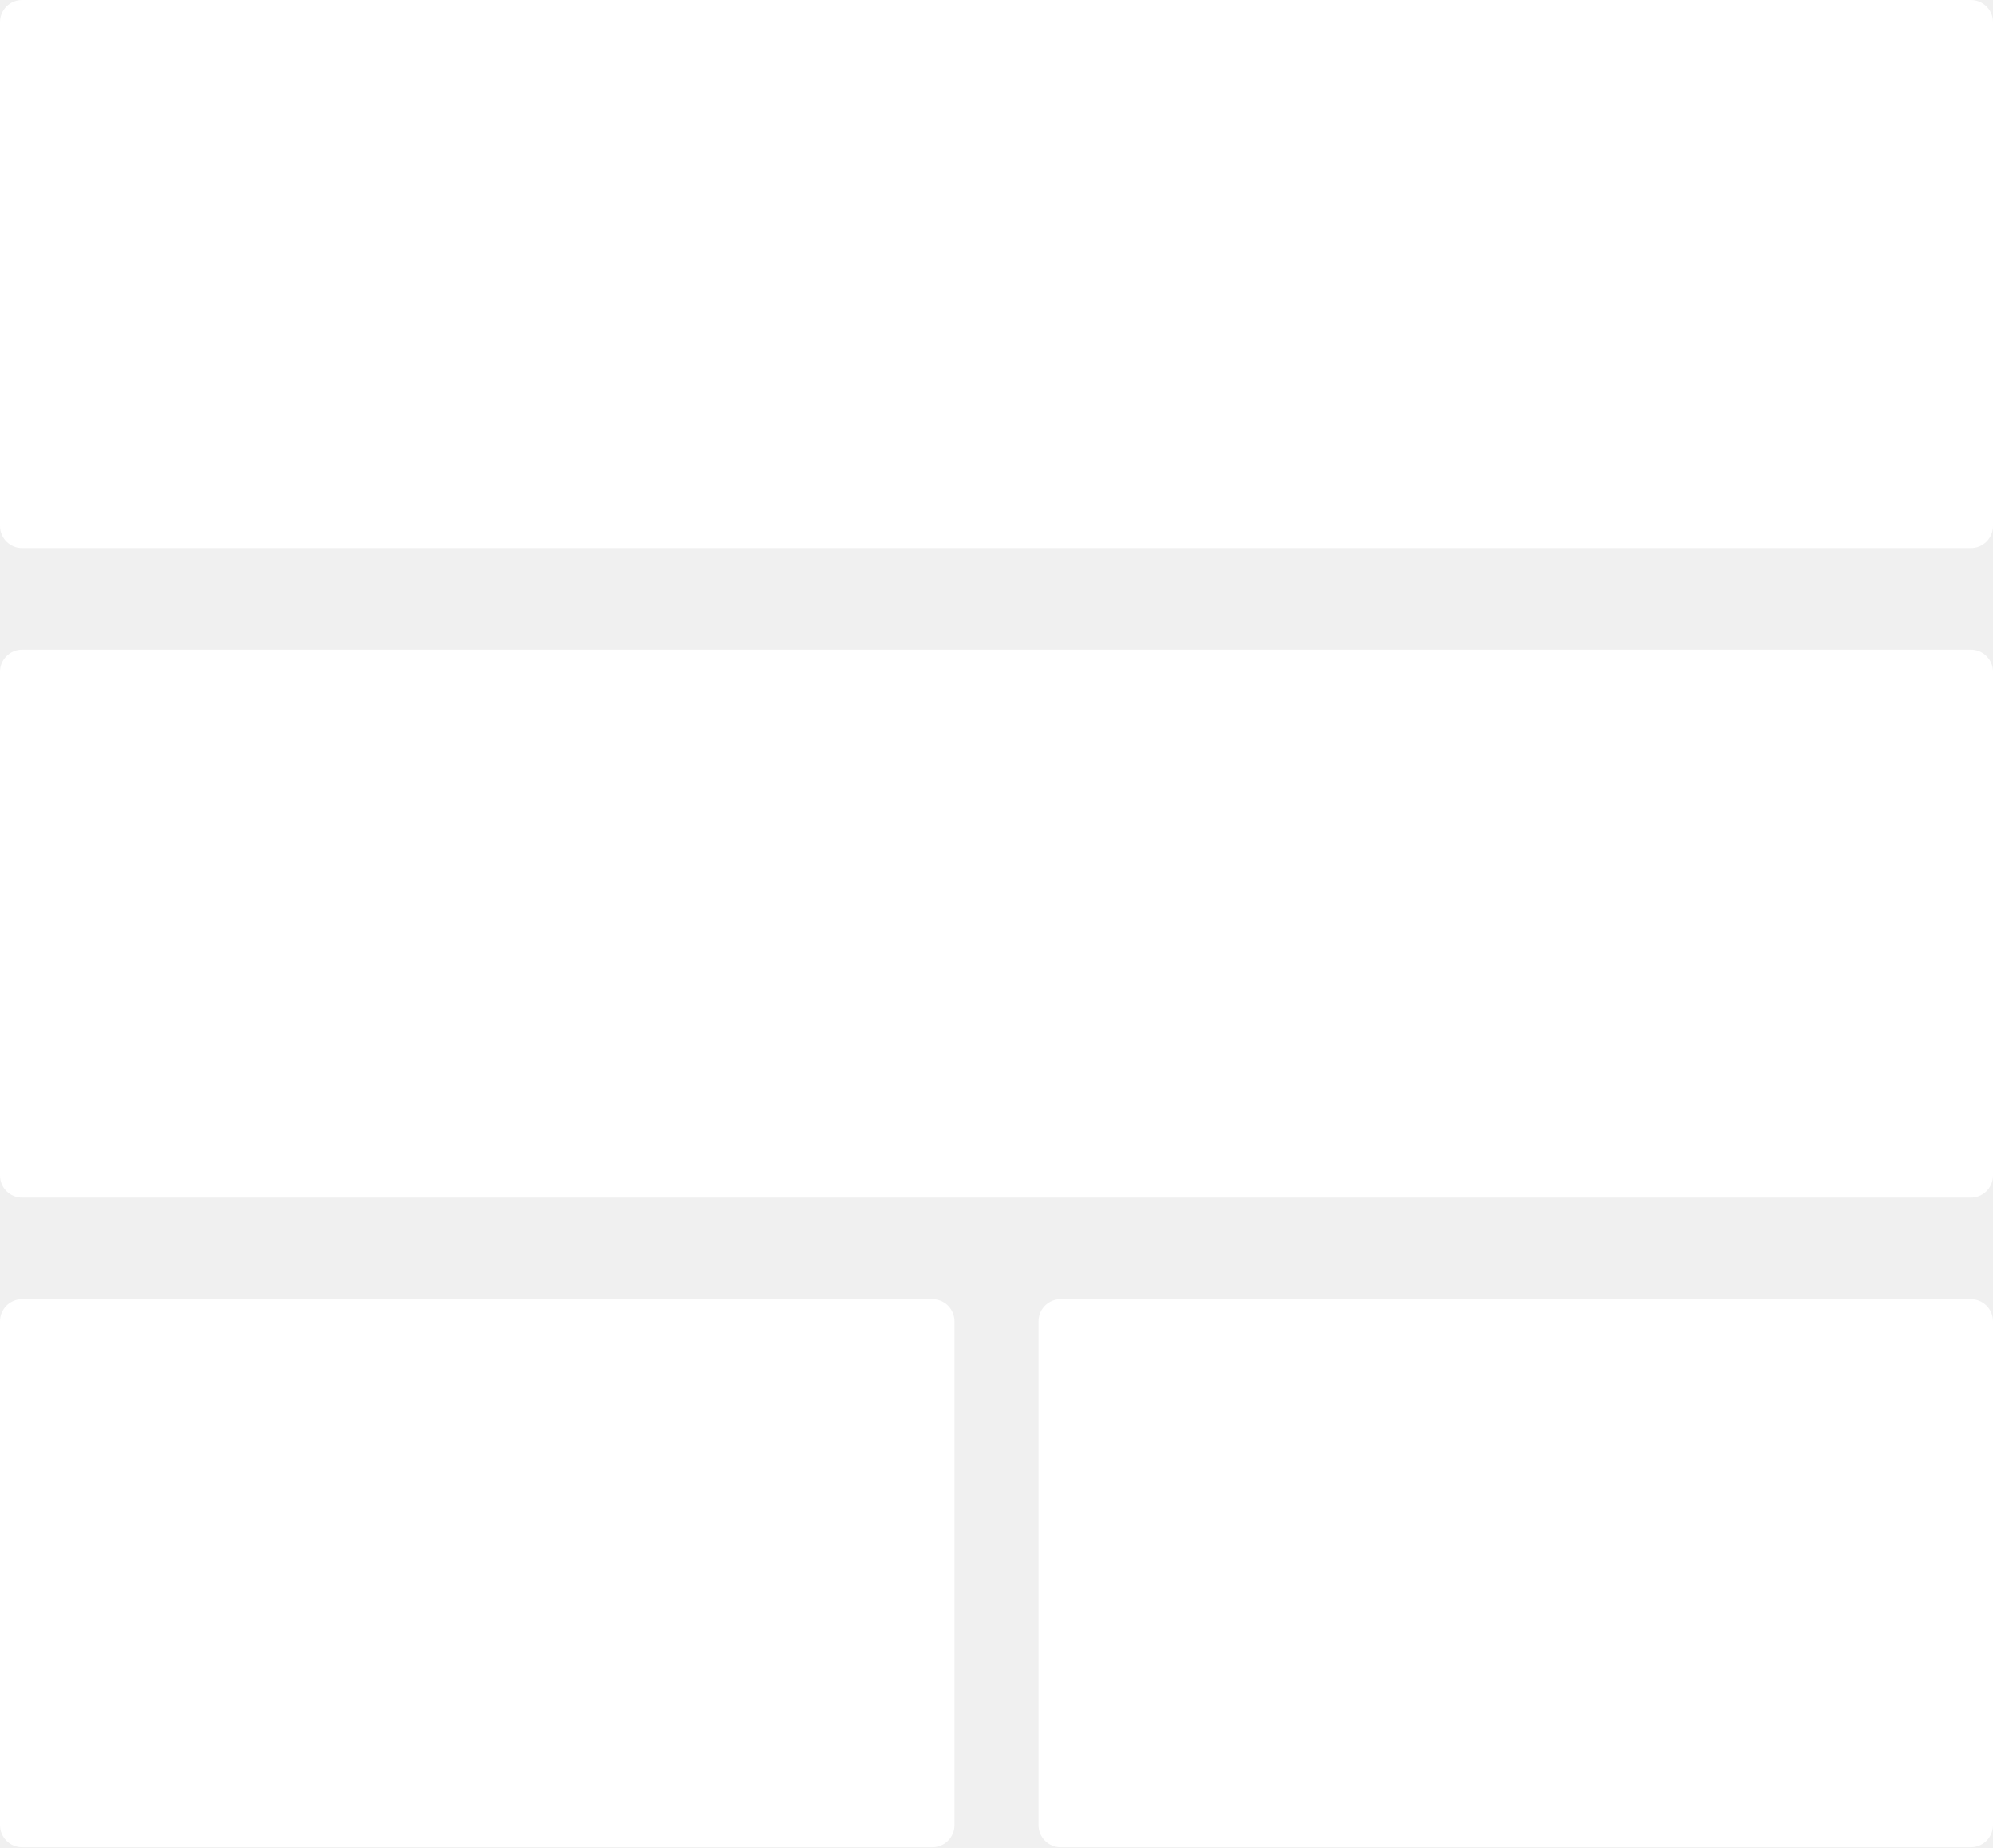
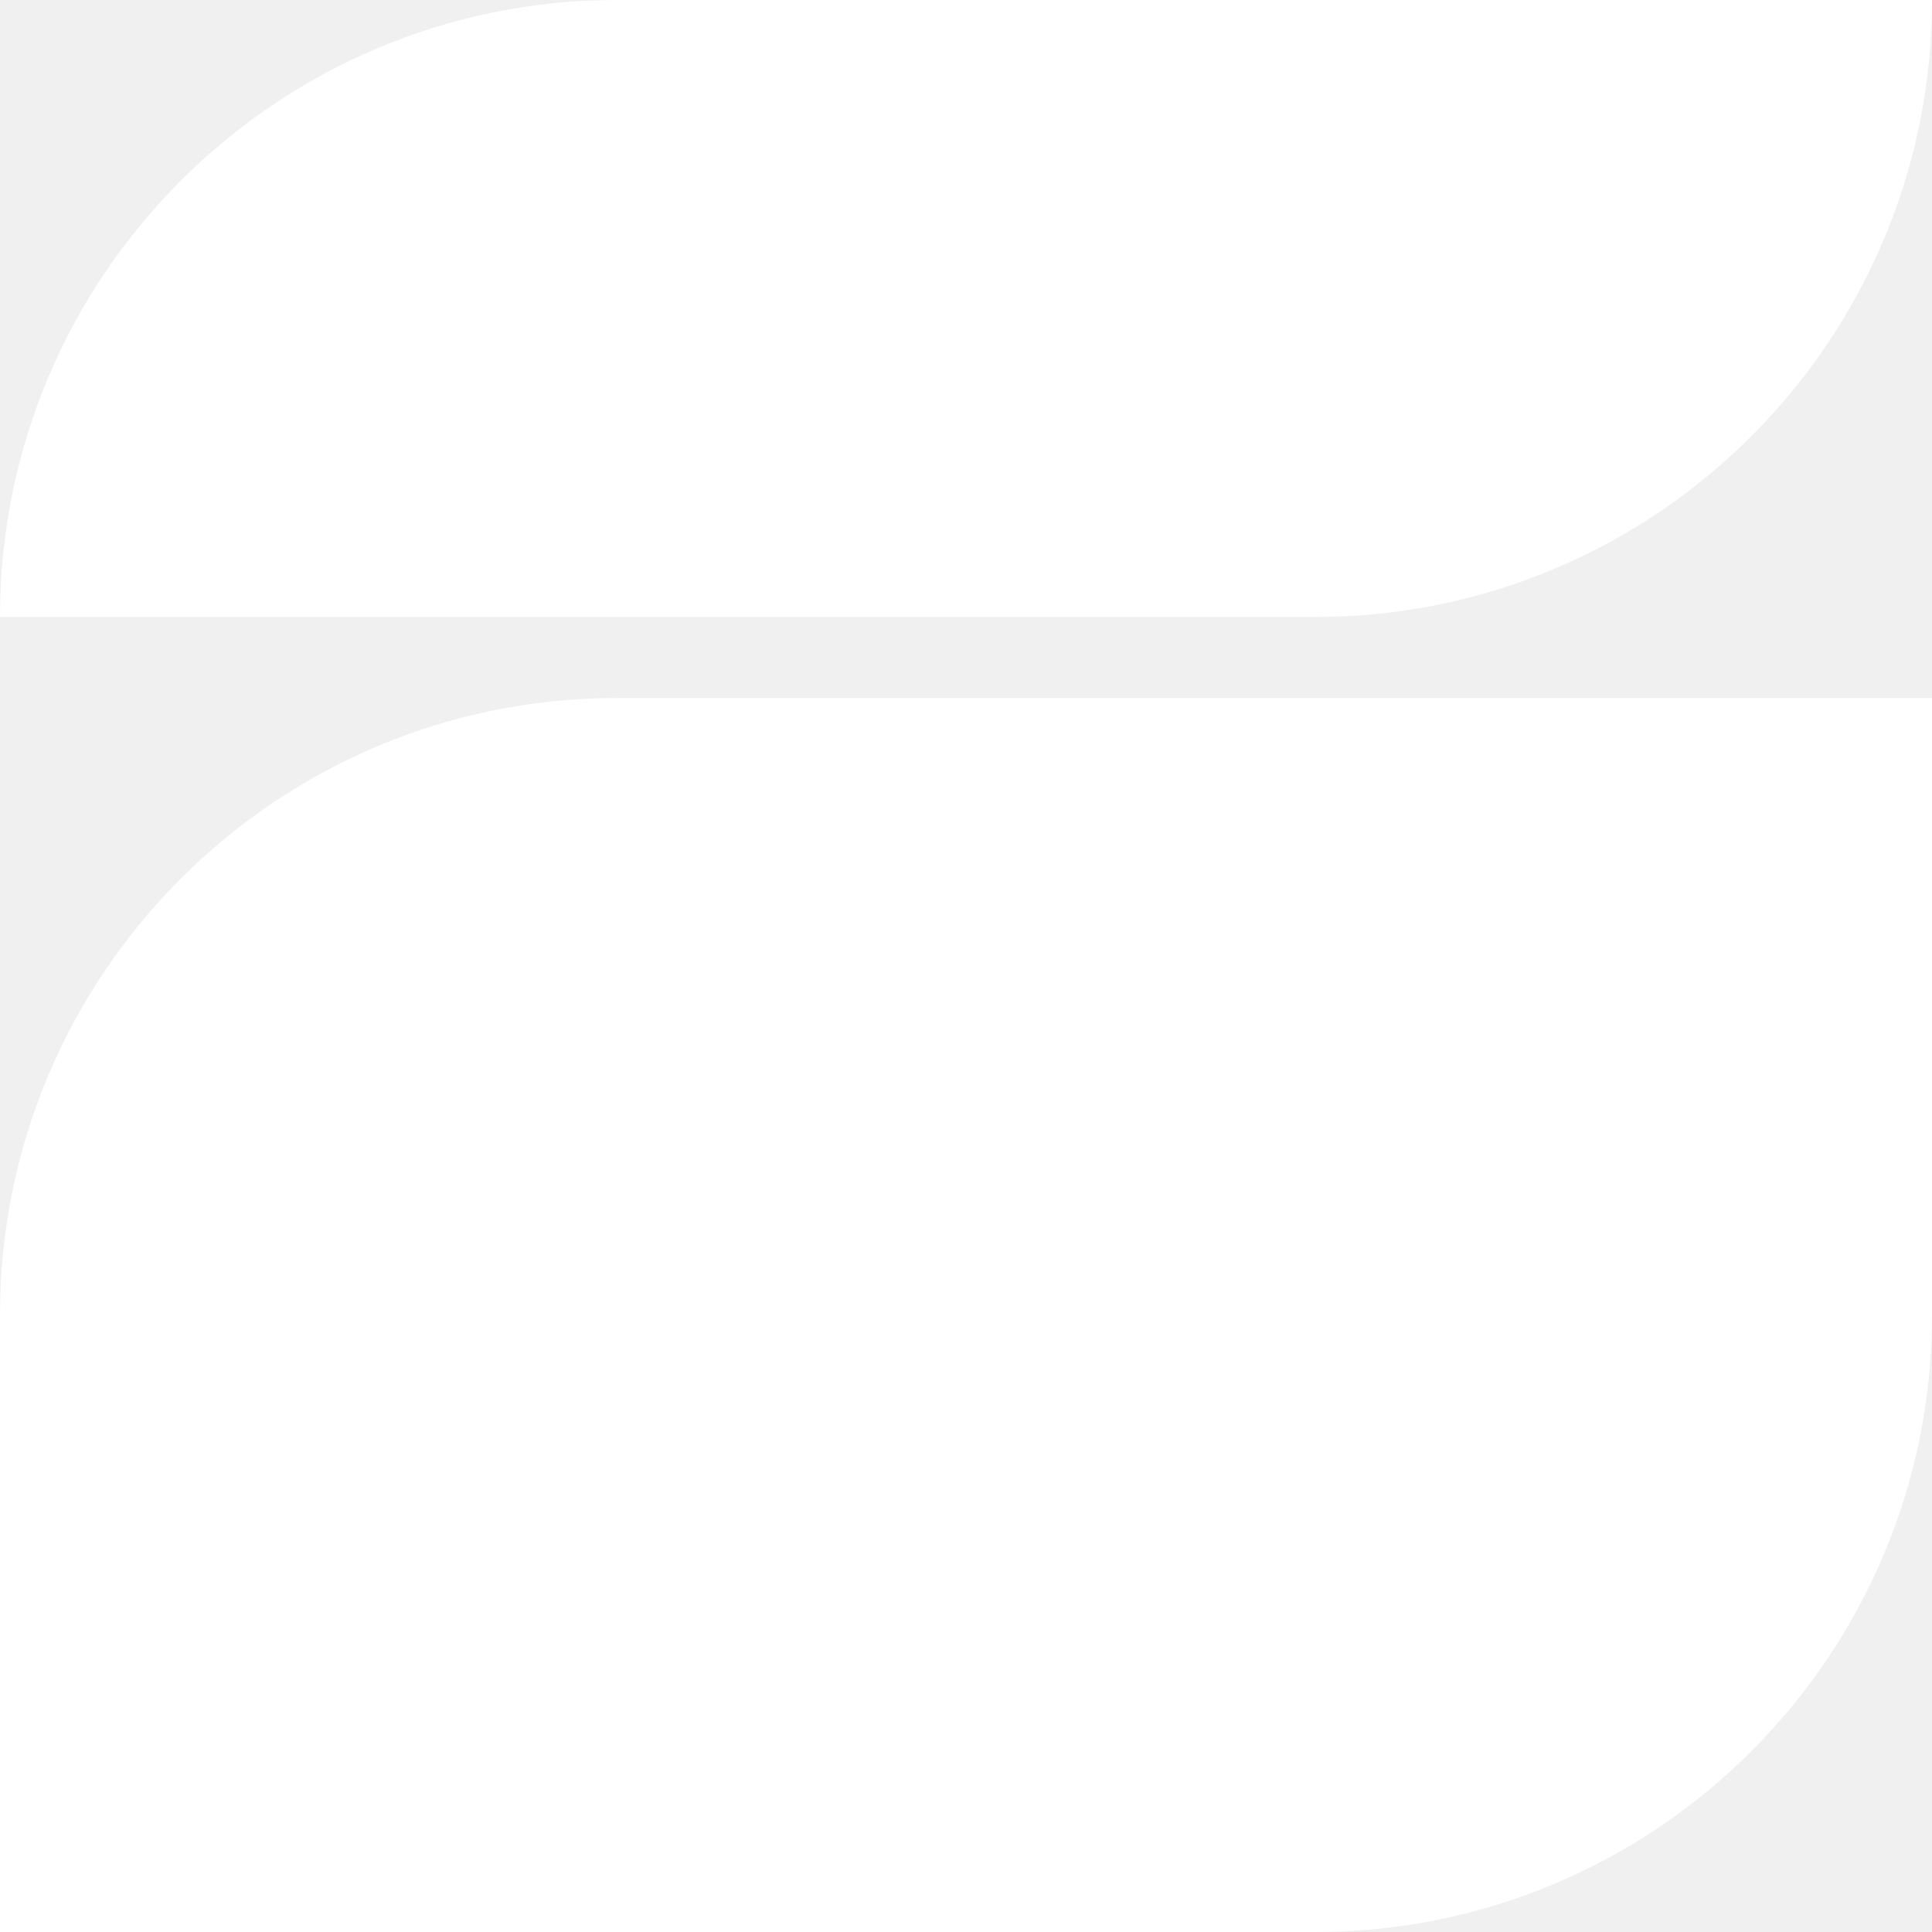
- <svg xmlns="http://www.w3.org/2000/svg" width="451" height="418" viewBox="0 0 451 418" fill="none">
-   <rect width="451" height="124" rx="5" fill="white" />
-   <rect y="147" width="451" height="124" rx="5" fill="white" />
-   <rect y="294" width="216" height="124" rx="5" fill="white" />
-   <rect x="235" y="294" width="216" height="124" rx="5" fill="white" />
+ <svg xmlns="http://www.w3.org/2000/svg" width="1240" height="1240" viewBox="0 0 1240 1240" fill="none">
+   <path d="M396 0H1240A396 396 0 0 1 844 396H0A396 396 0 0 1 396 0Z" fill="white" />
+   <path d="M396 448H1240V844A396 396 0 0 1 844 1240H0V844A396 396 0 0 1 396 448Z" fill="white" />
</svg>
